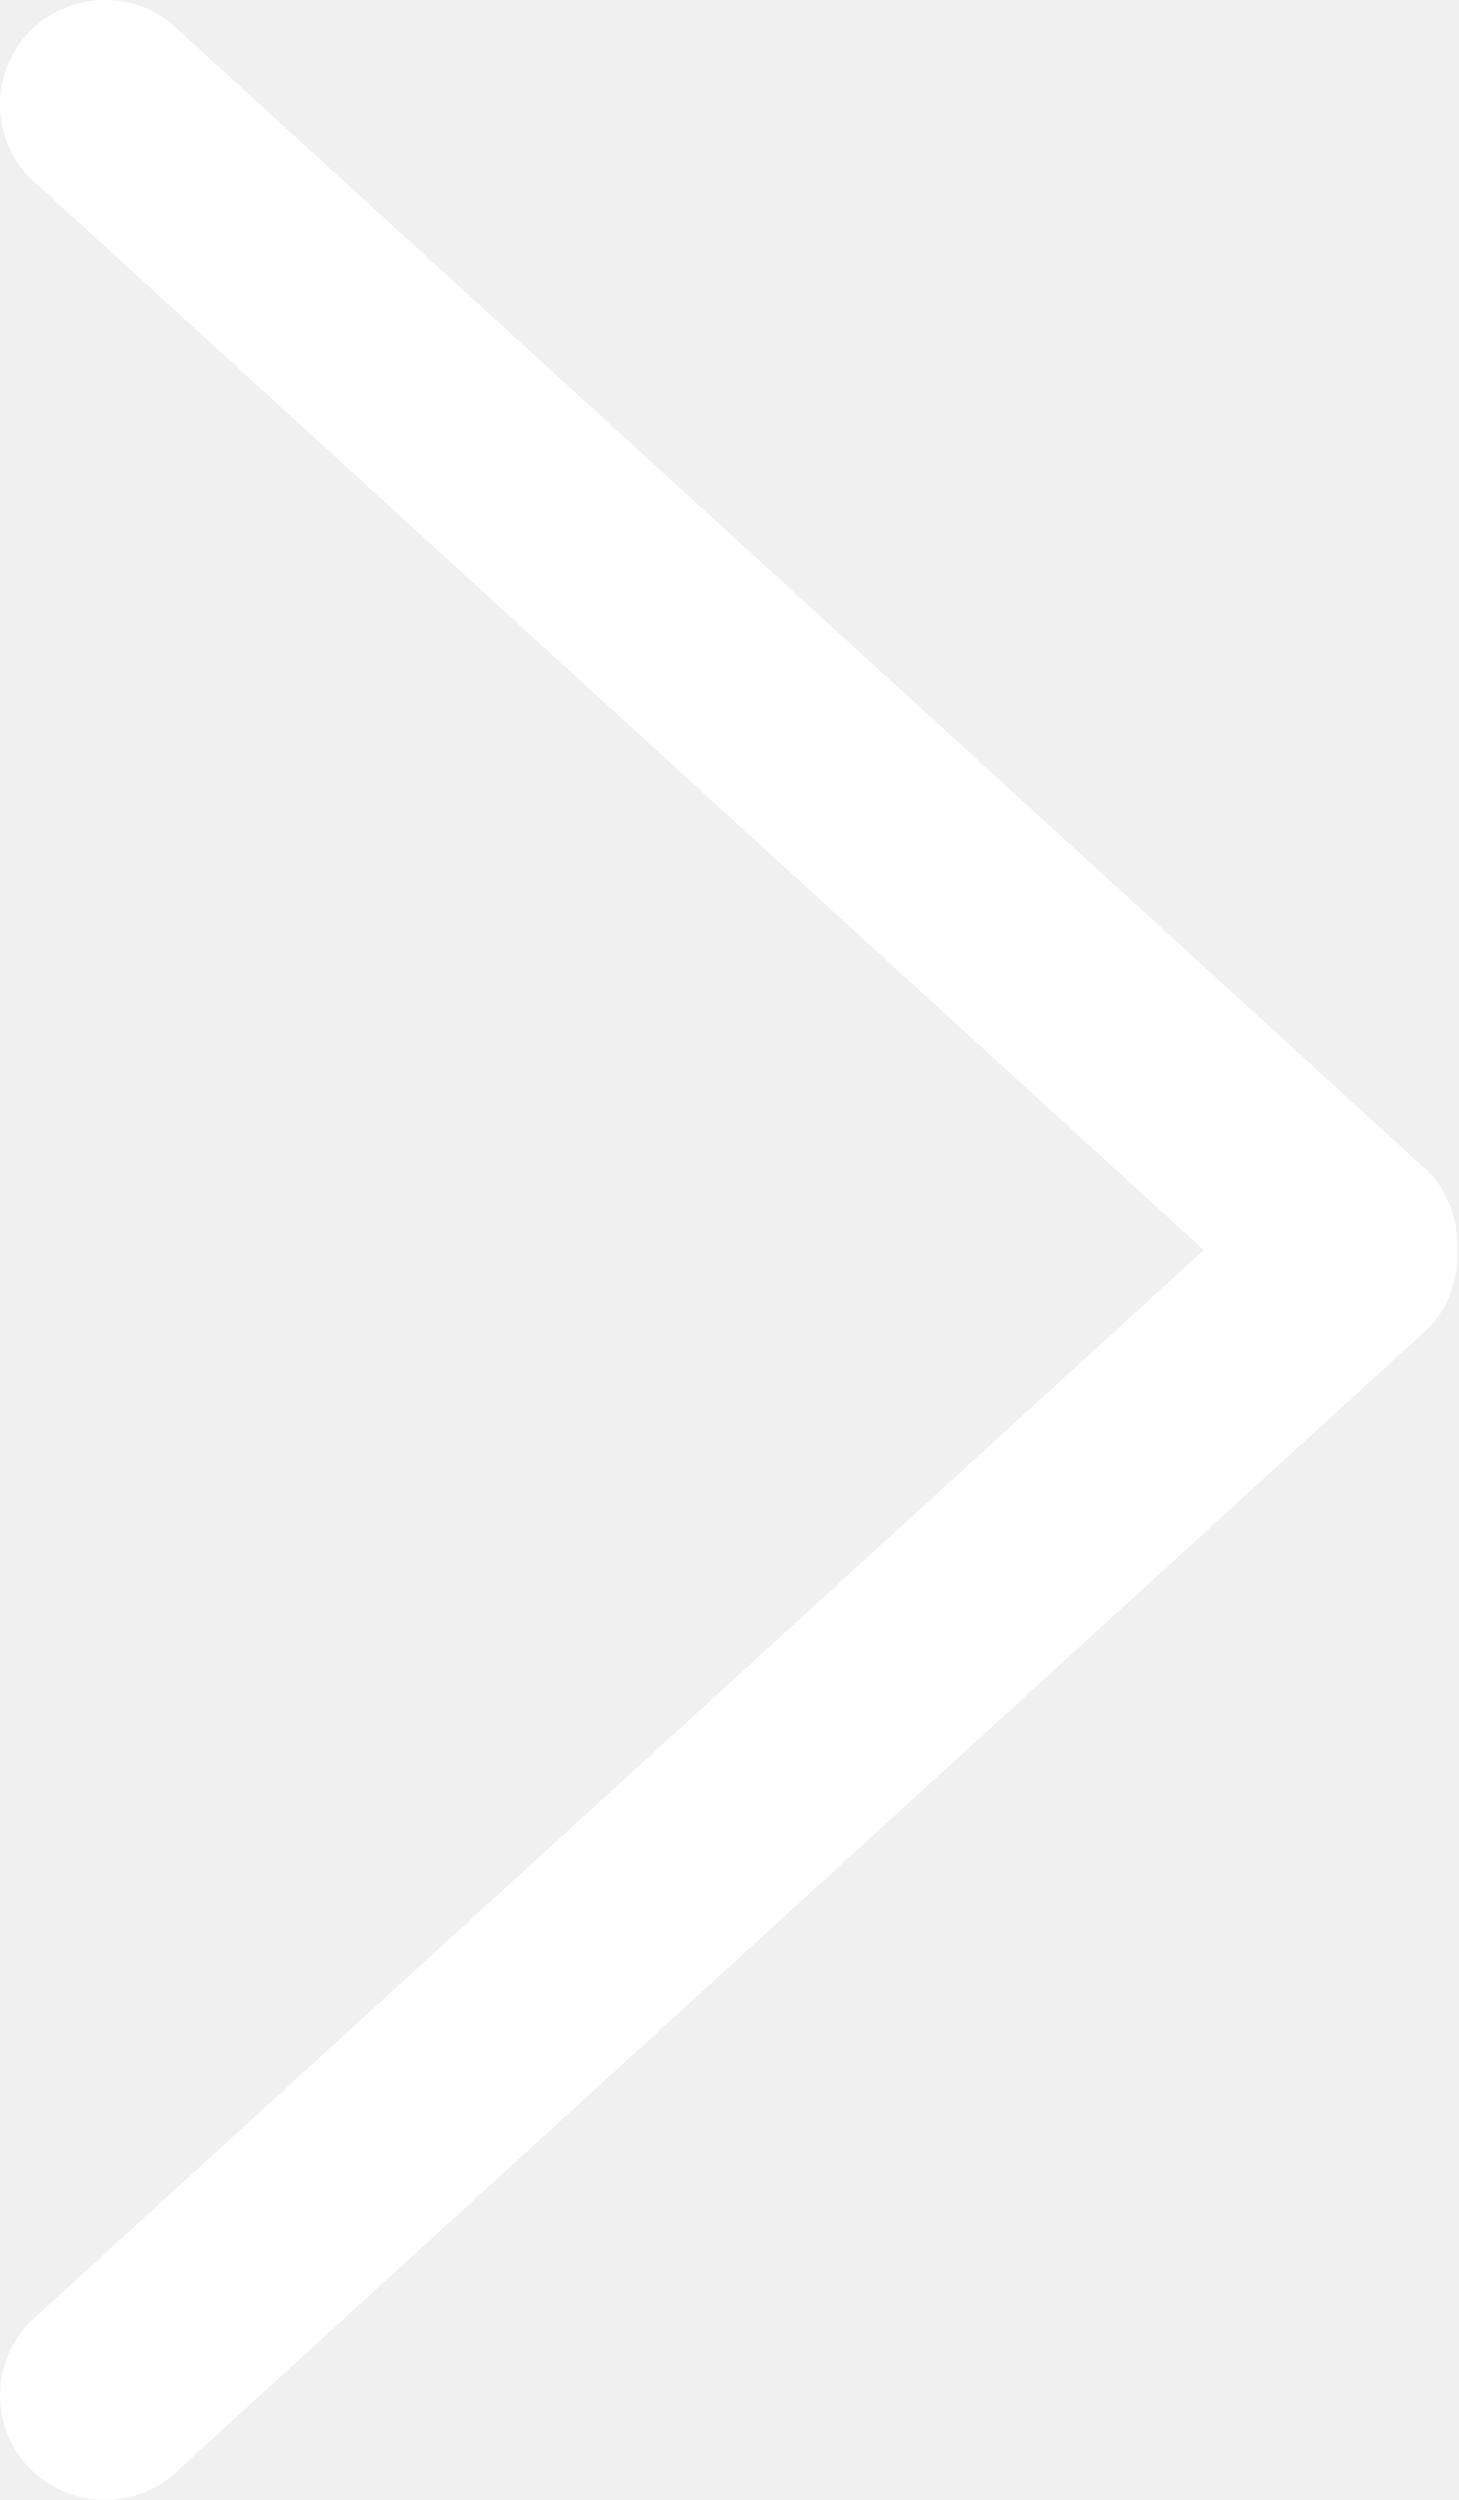
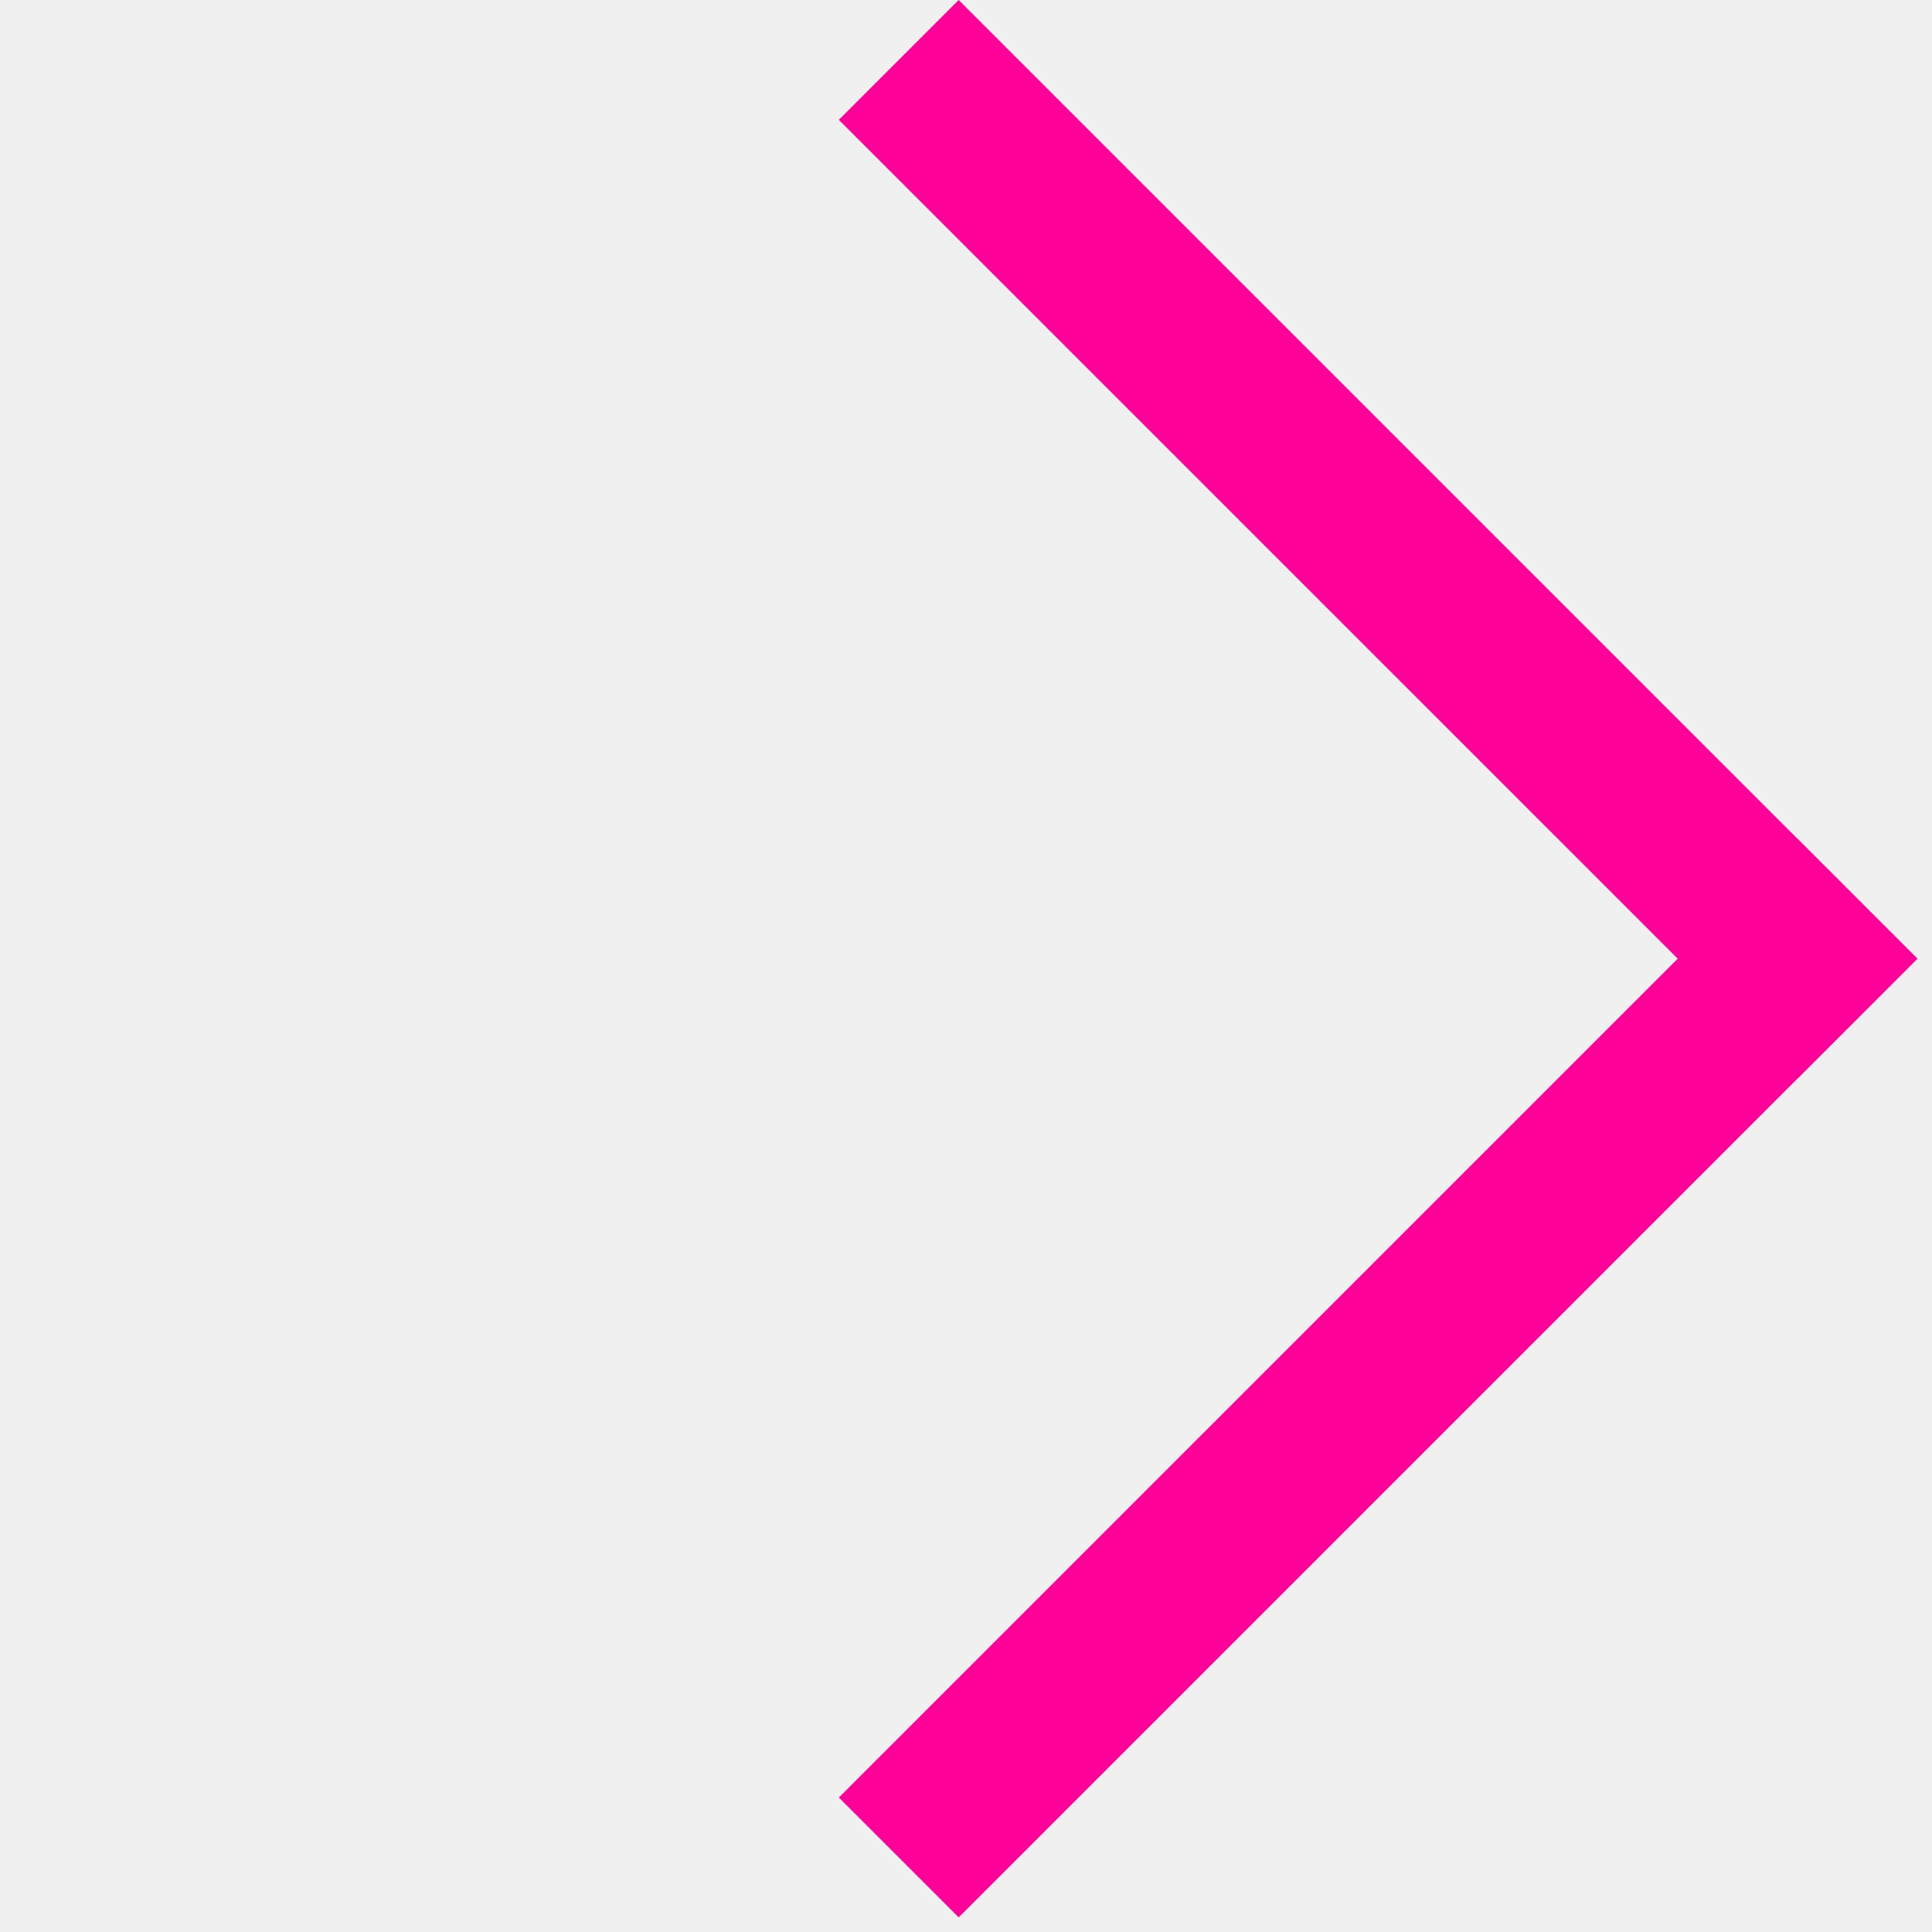
- <svg xmlns="http://www.w3.org/2000/svg" width="462" height="792" viewBox="0 0 462 792" fill="none">
-   <path d="M381.353 396.017L9.73 56.579C-3.243 43.639 -3.243 22.645 9.73 9.705C22.703 -3.235 43.763 -3.235 56.736 9.705L452.192 370.896C459.124 377.795 462.062 386.972 461.6 395.983C462.062 405.028 459.124 414.171 452.192 421.071L56.736 782.261C43.763 795.201 22.703 795.201 9.73 782.261C-3.243 769.322 -3.243 748.327 9.73 735.388L381.353 396.017Z" fill="white" />
+ <svg xmlns="http://www.w3.org/2000/svg" width="57" height="57" viewBox="0 0 57 57" fill="none">
+   <line x1="54.801" y1="30.052" x2="26.516" y2="1.768" stroke="#FF0099" stroke-width="5" />
+   <line x1="54.801" y1="26.517" x2="26.517" y2="54.801" stroke="#FF0099" stroke-width="5" />
</svg>
